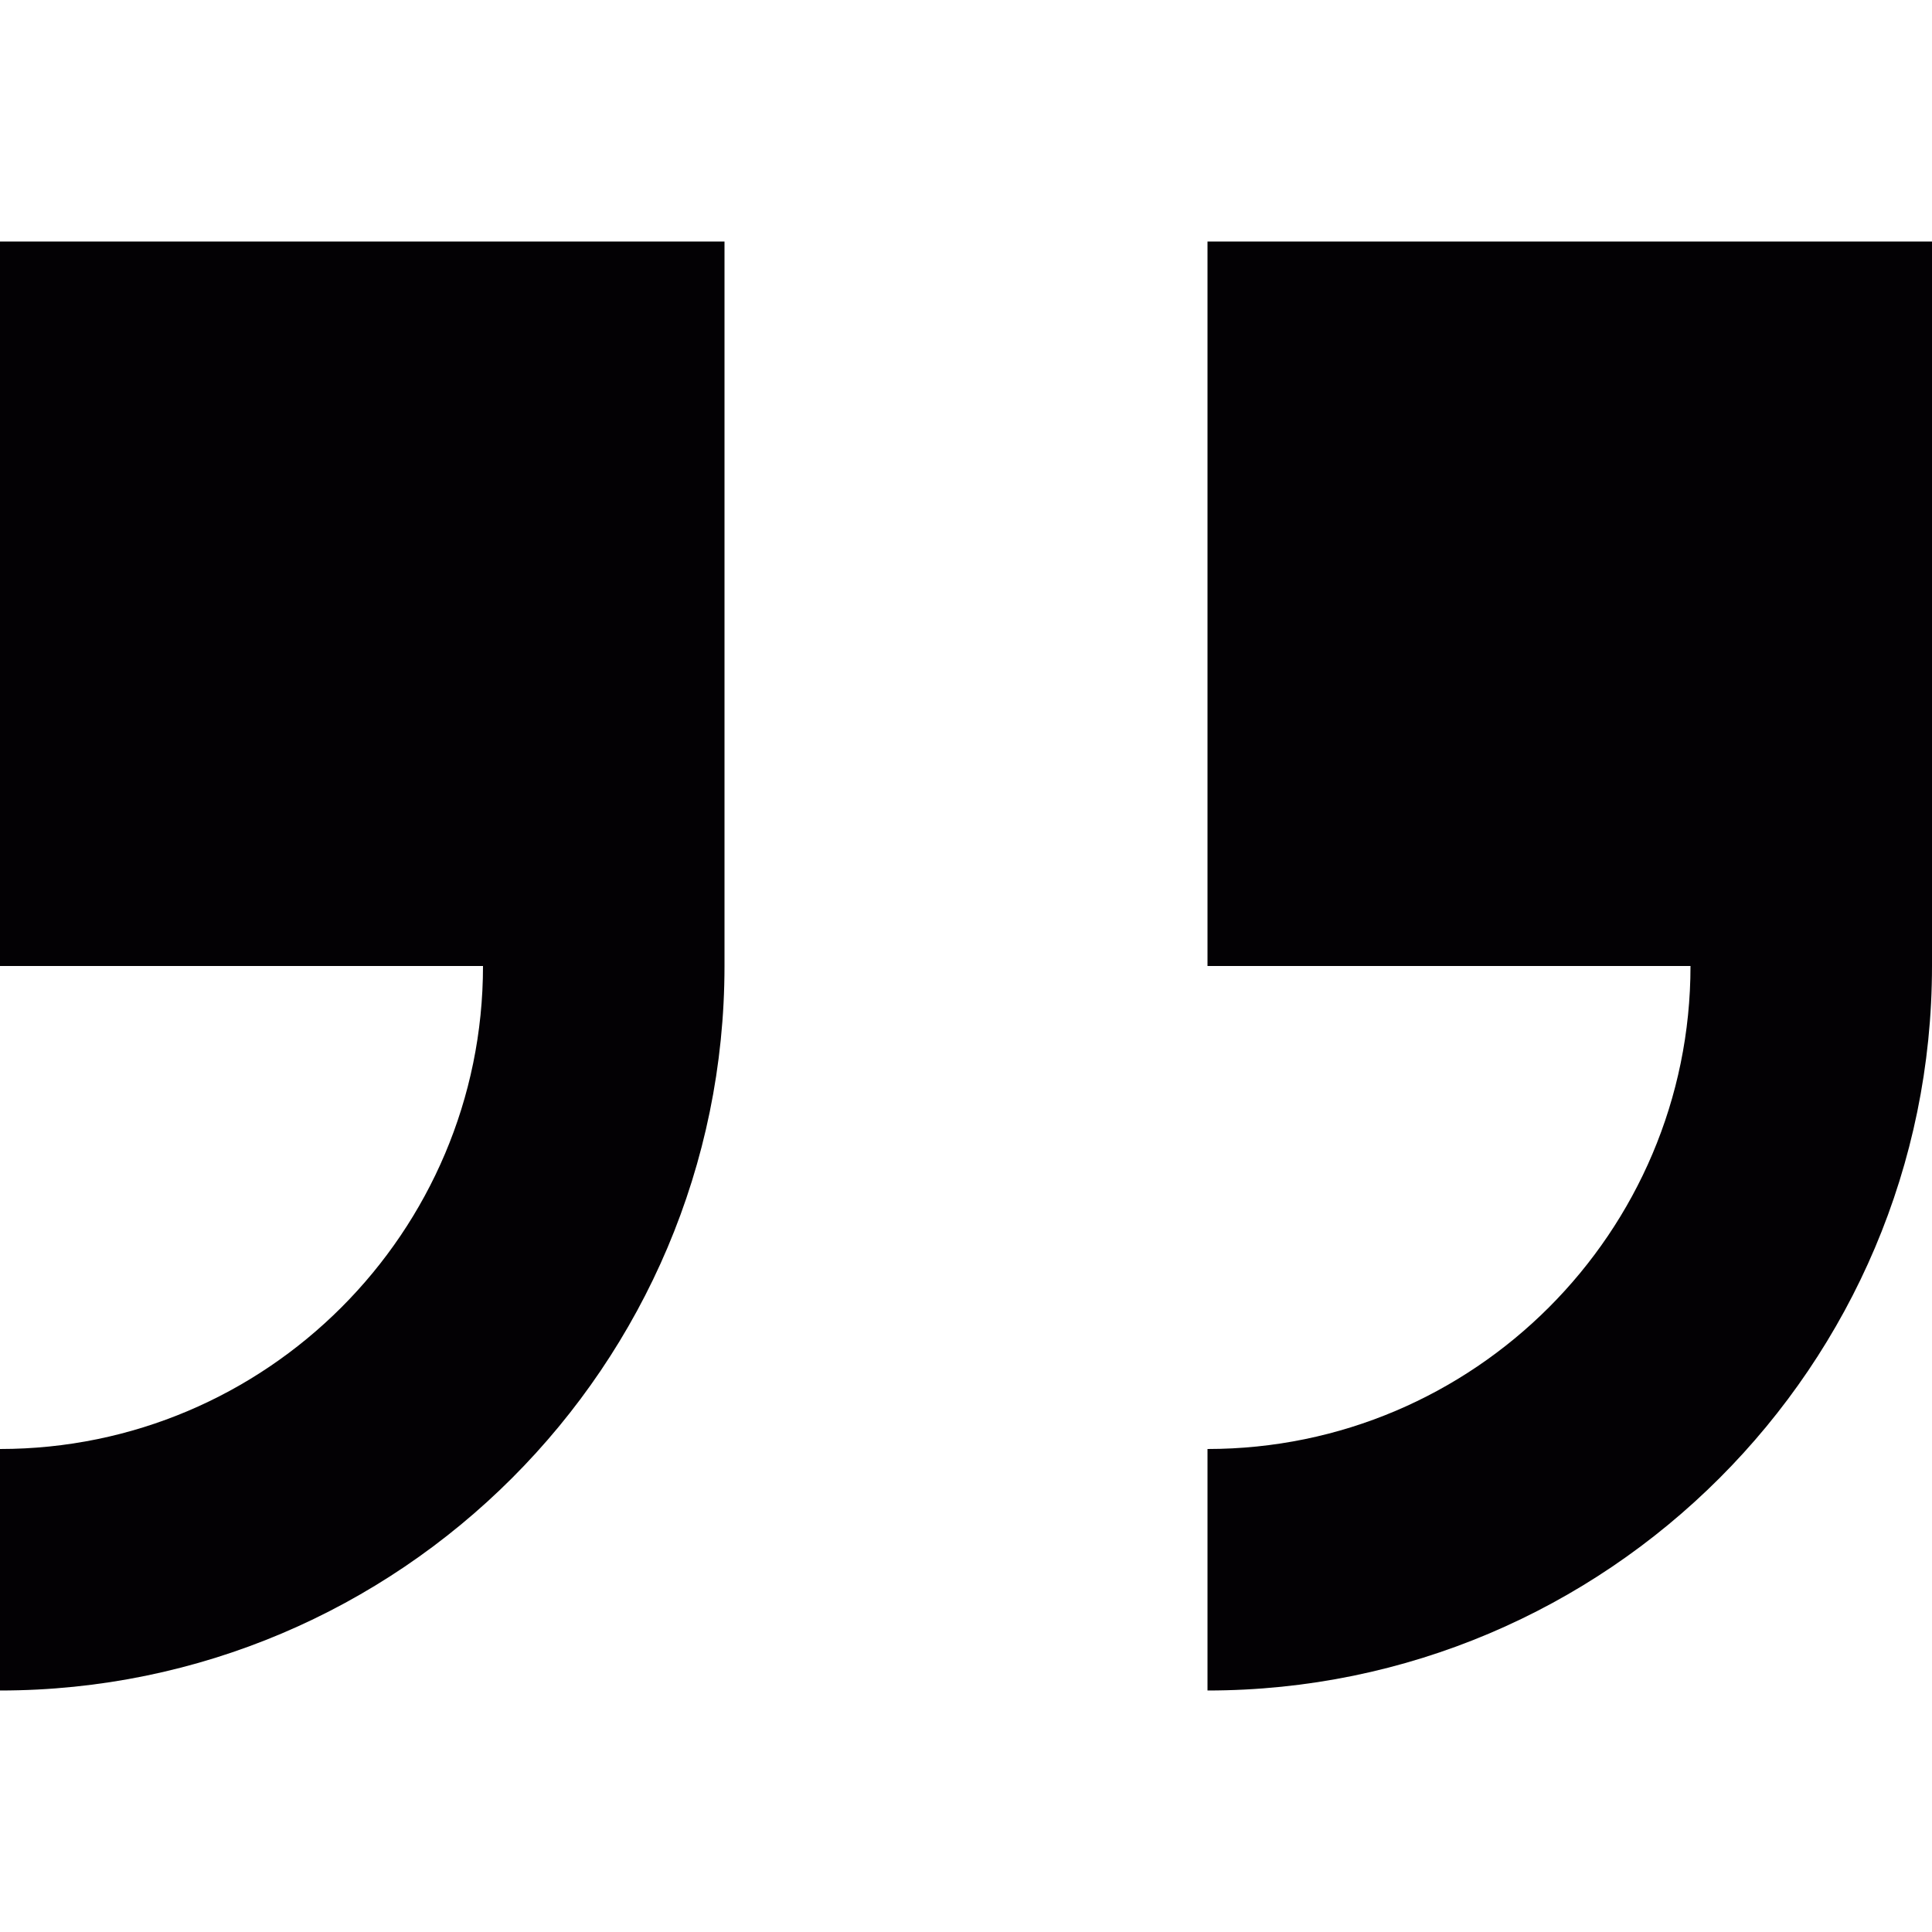
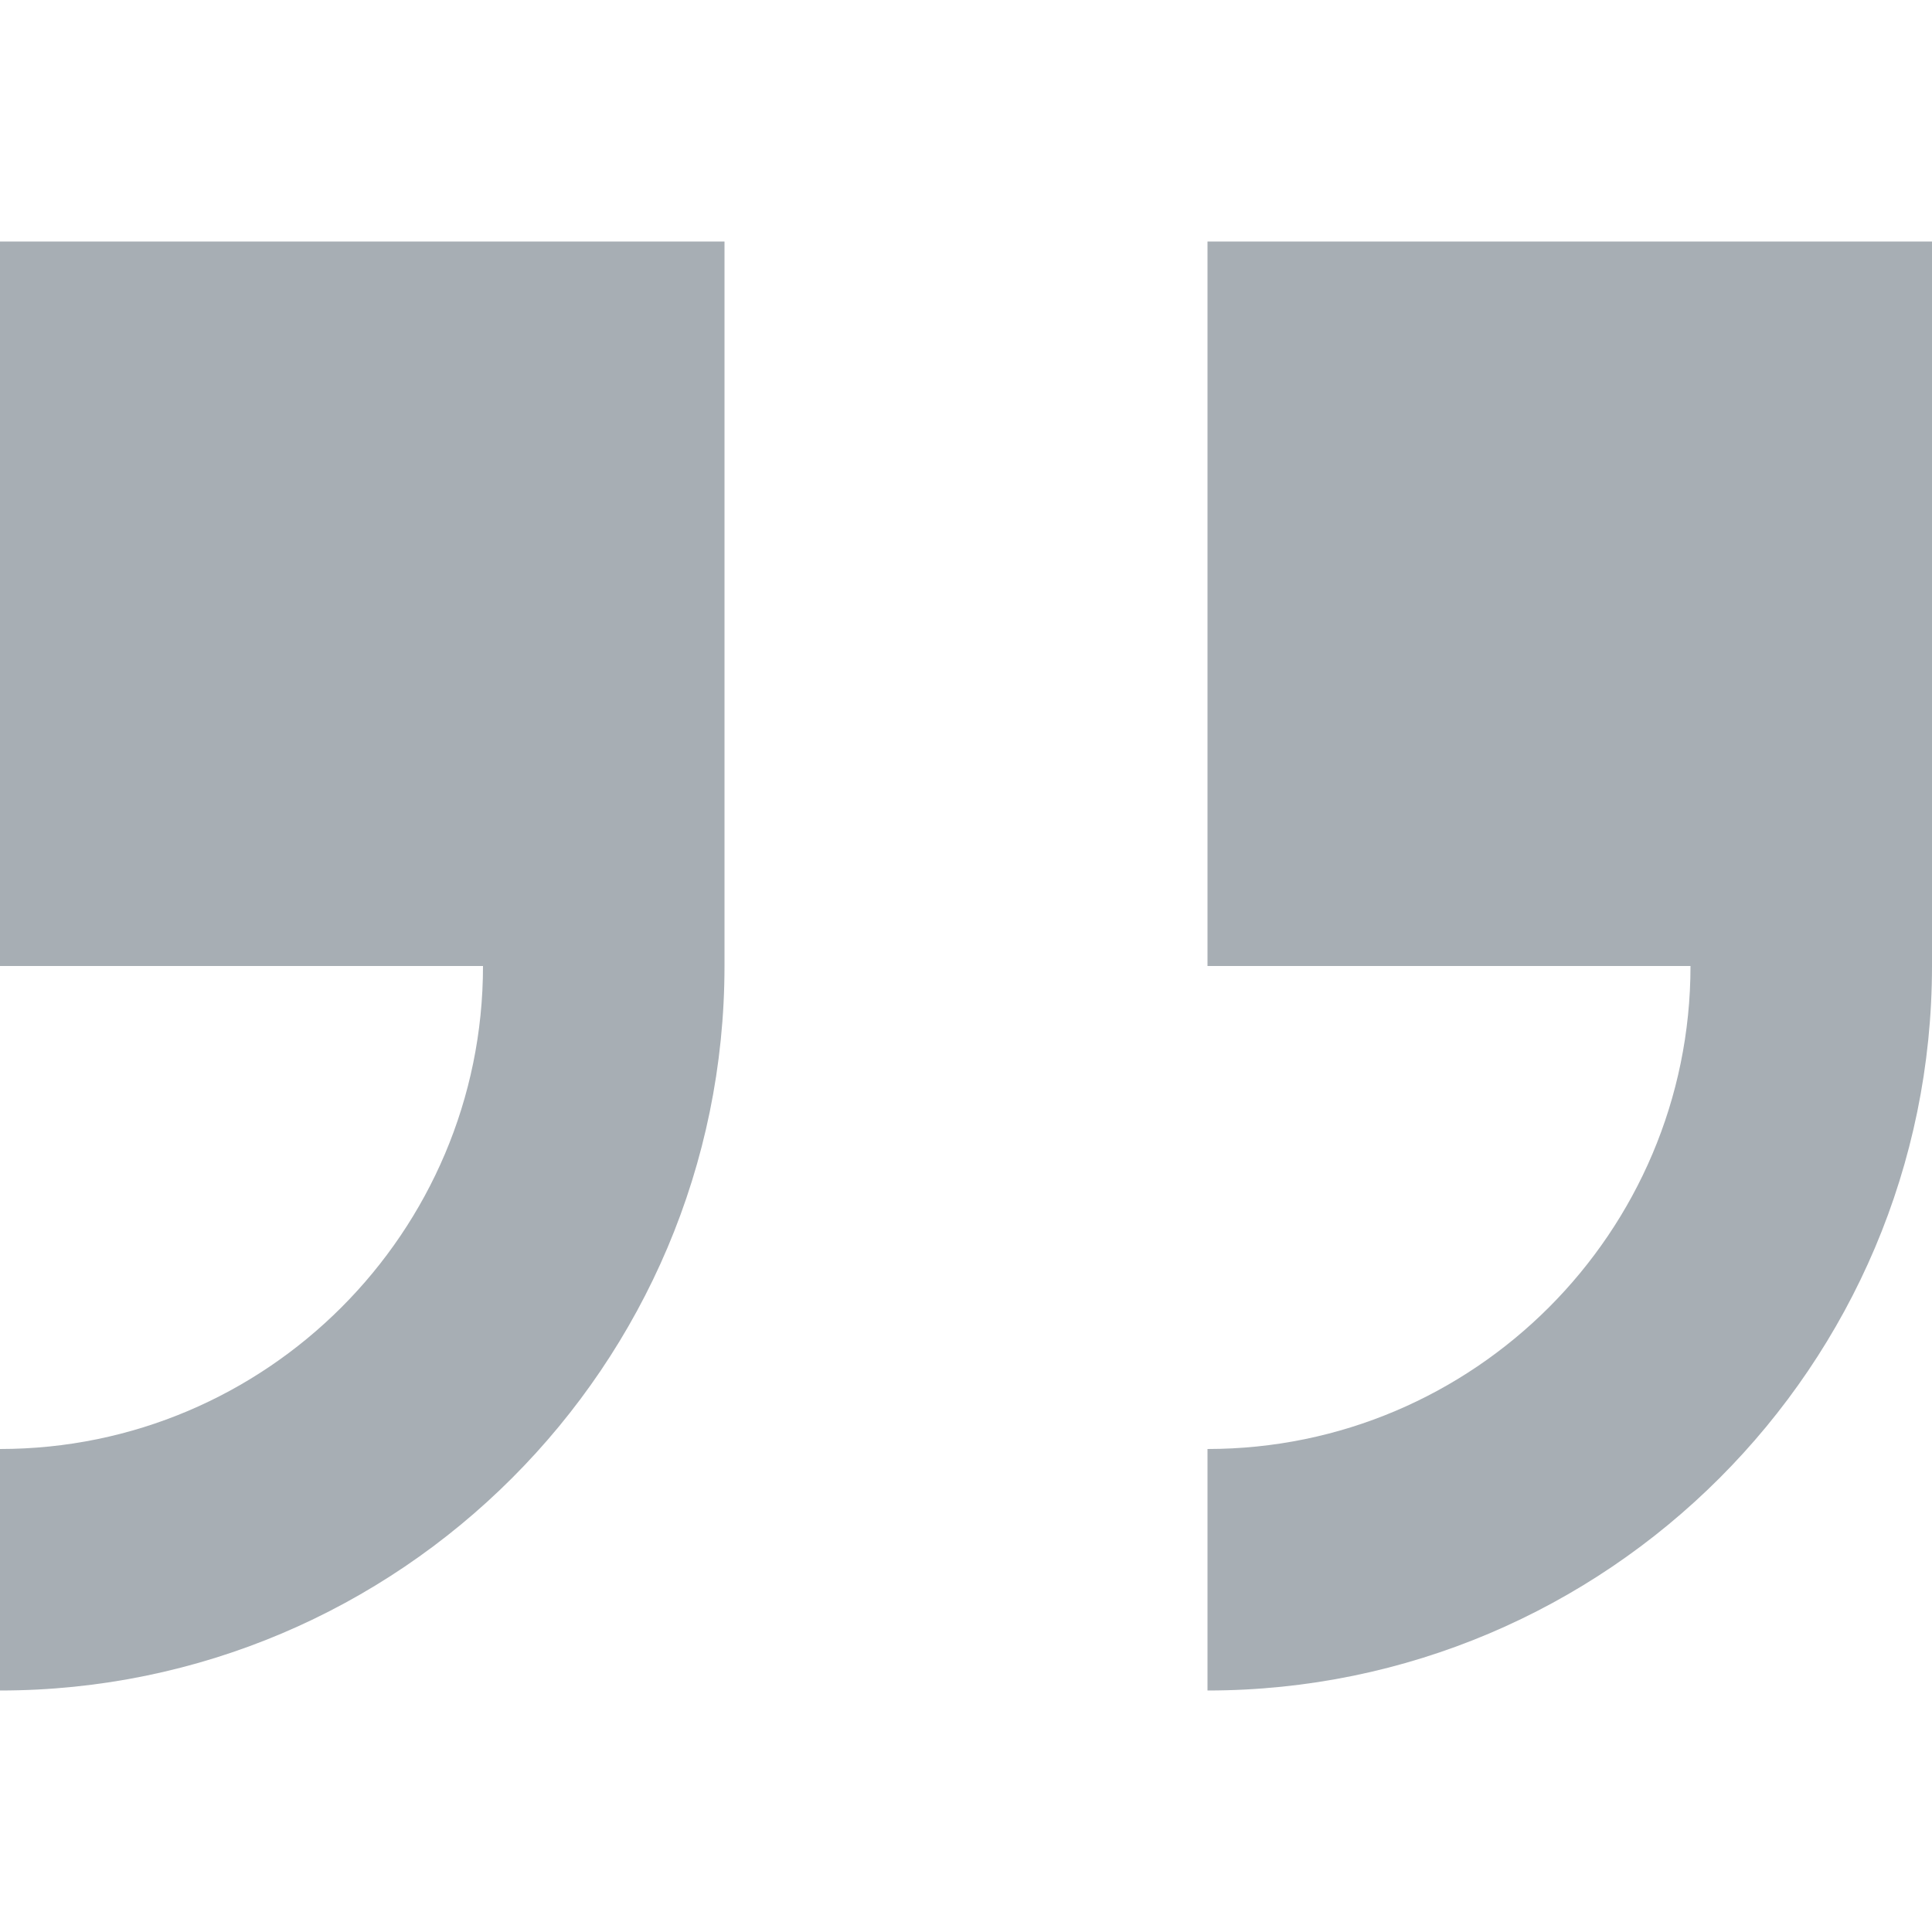
<svg xmlns="http://www.w3.org/2000/svg" version="1.1" id="Capa_1" x="0px" y="0px" viewBox="0 0 32 32" style="enable-background:new 0 0 32 32;" xml:space="preserve">
  <g>
    <g id="right_x5F_quote">
      <g>
-         <path style="fill:#030104;" d="M0,4v12h8c0,4.41-3.586,8-8,8v4c6.617,0,12-5.383,12-12V4H0z" />
-         <path style="fill:#030104;" d="M20,4v12h8c0,4.41-3.586,8-8,8v4c6.617,0,12-5.383,12-12V4H20z" />
+         <path style="fill:#A7AEB4;" d="M0,4v12h8c0,4.41-3.586,8-8,8v4c6.617,0,12-5.383,12-12V4H0z" />
+         <path style="fill:#A7AEB4;" d="M20,4v12h8c0,4.41-3.586,8-8,8v4c6.617,0,12-5.383,12-12V4H20z" />
      </g>
    </g>
  </g>
  <g>
- </g>
+ 	</g>
  <g>
- </g>
+ 	</g>
  <g>
- </g>
+ 	</g>
  <g>
- </g>
+ 	</g>
  <g>
- </g>
+ 	</g>
  <g>
- </g>
+ 	</g>
  <g>
- </g>
+ 	</g>
  <g>
- </g>
+ 	</g>
  <g>
- </g>
+ 	</g>
  <g>
- </g>
+ 	</g>
  <g>
- </g>
+ 	</g>
  <g>
- </g>
+ 	</g>
  <g>
- </g>
+ 	</g>
  <g>
- </g>
+ 	</g>
  <g>
- </g>
+ 	</g>
</svg>
